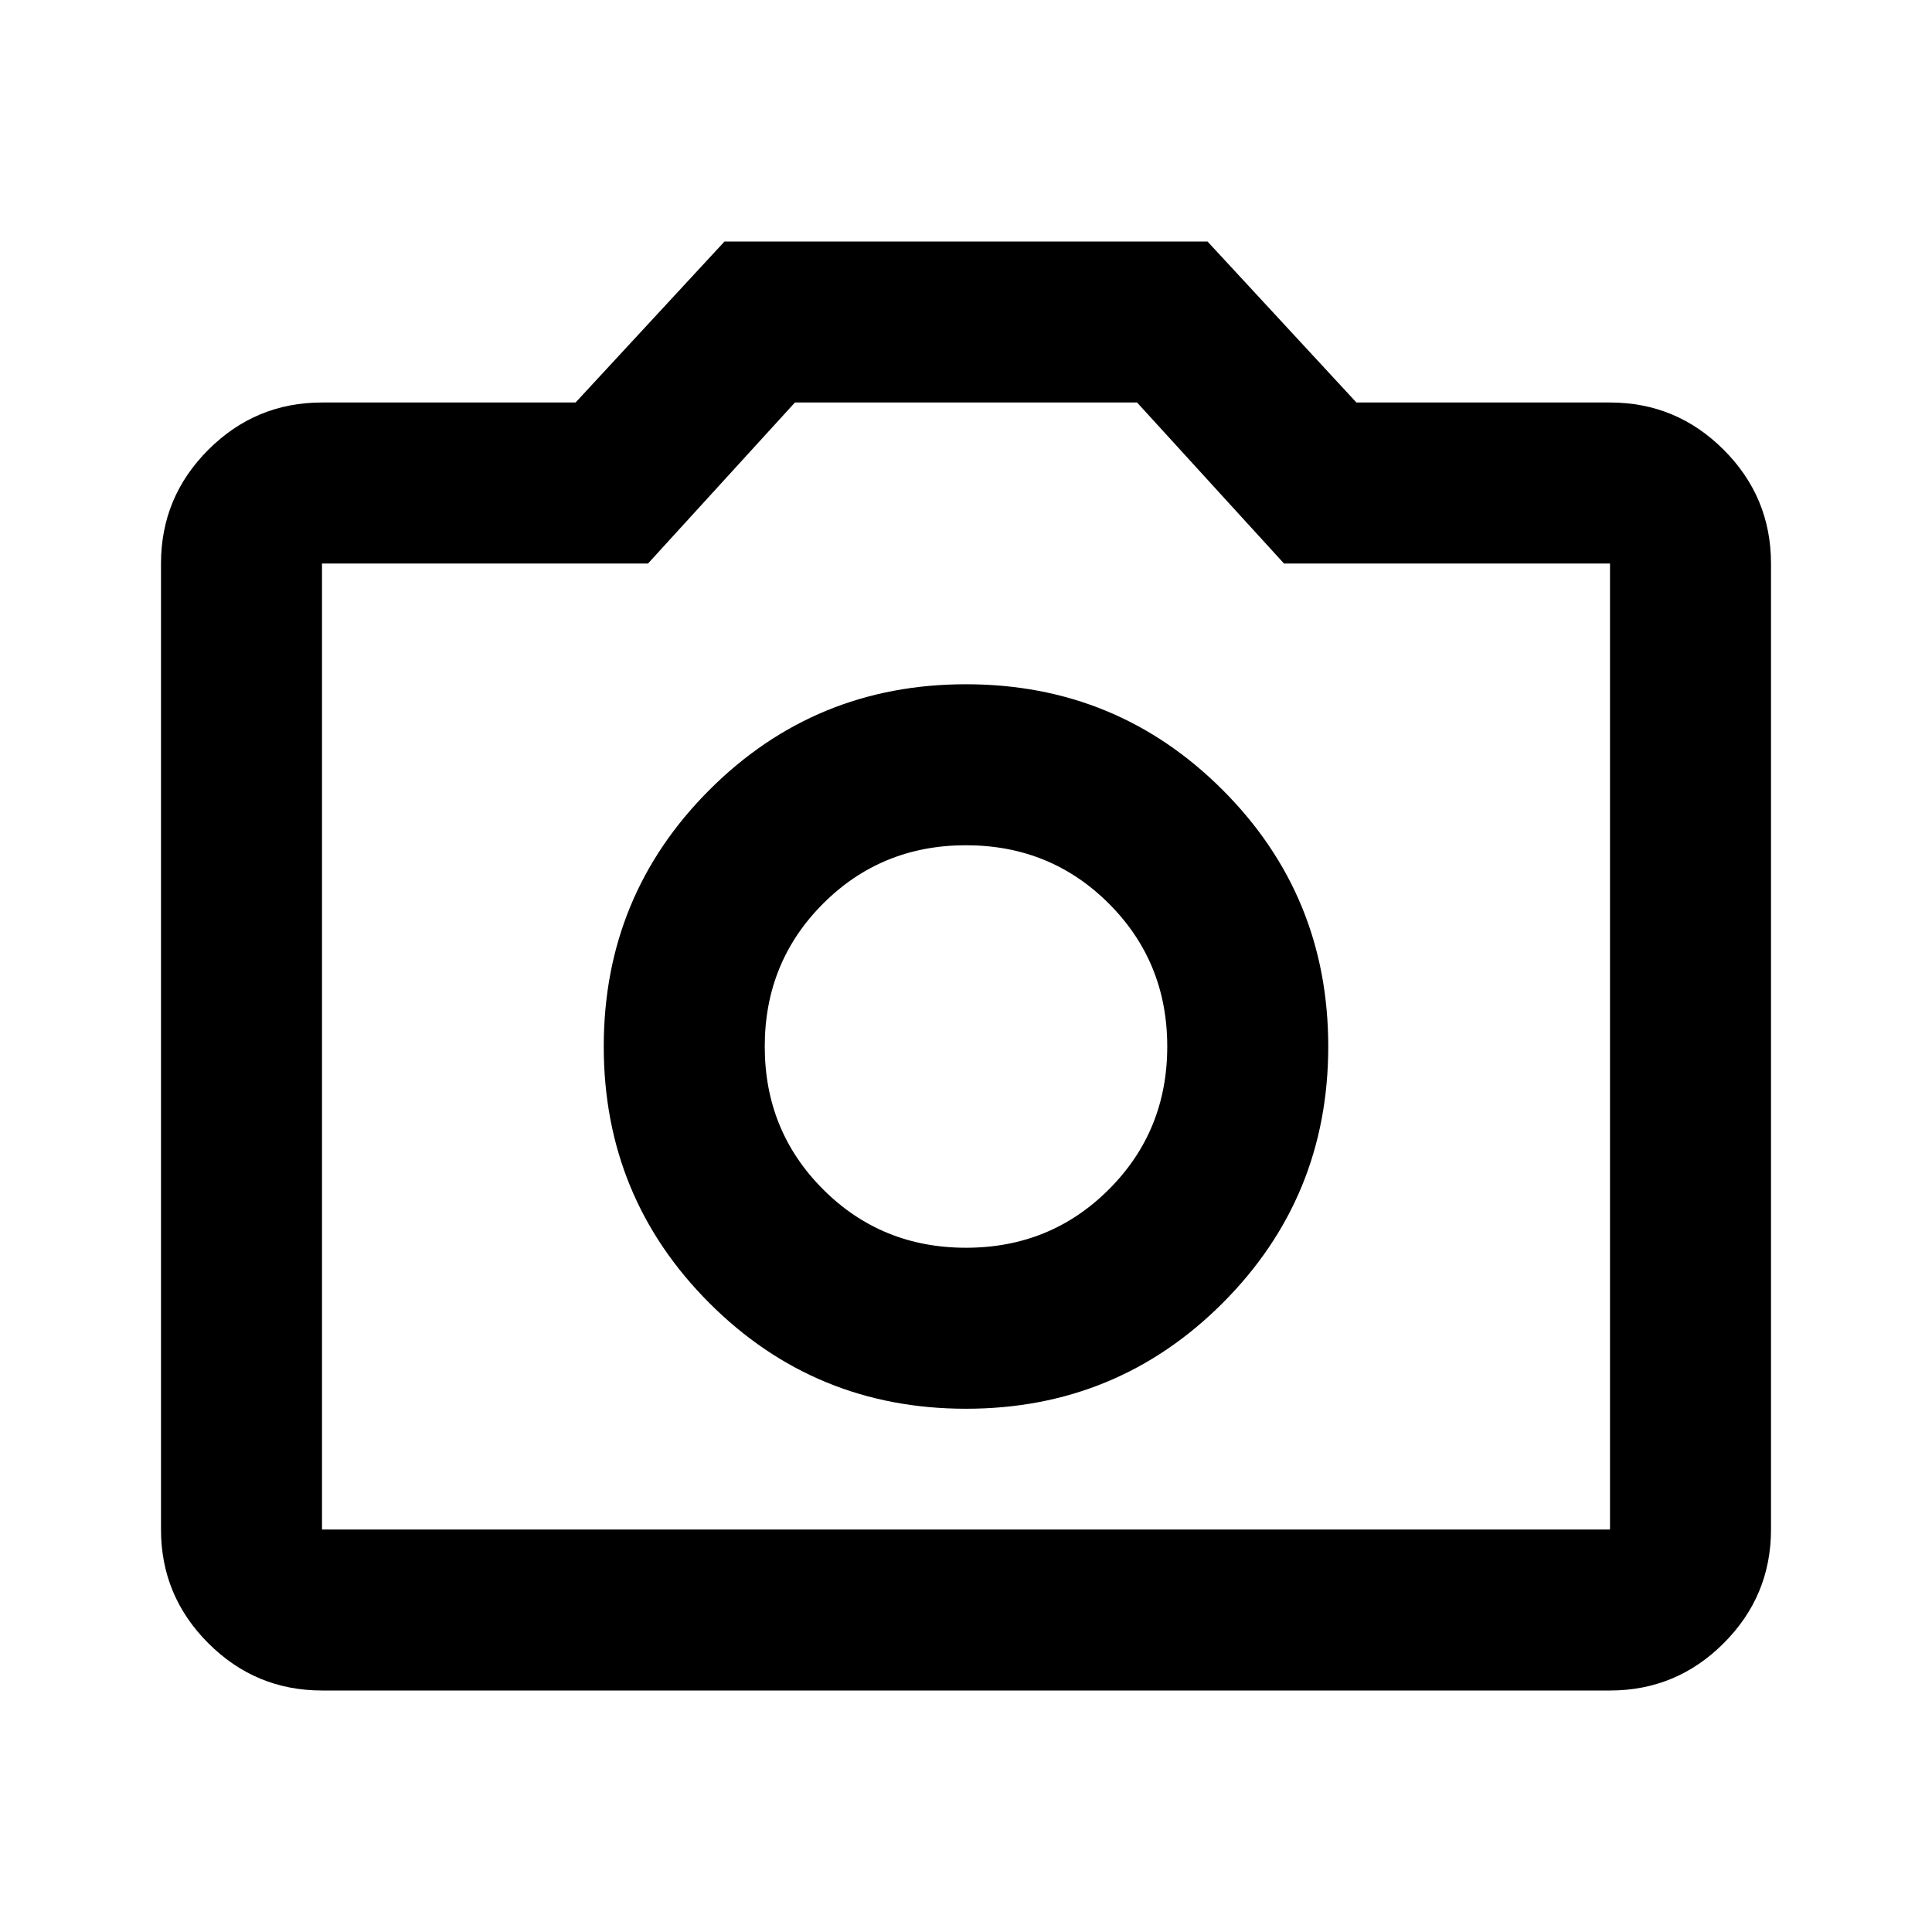
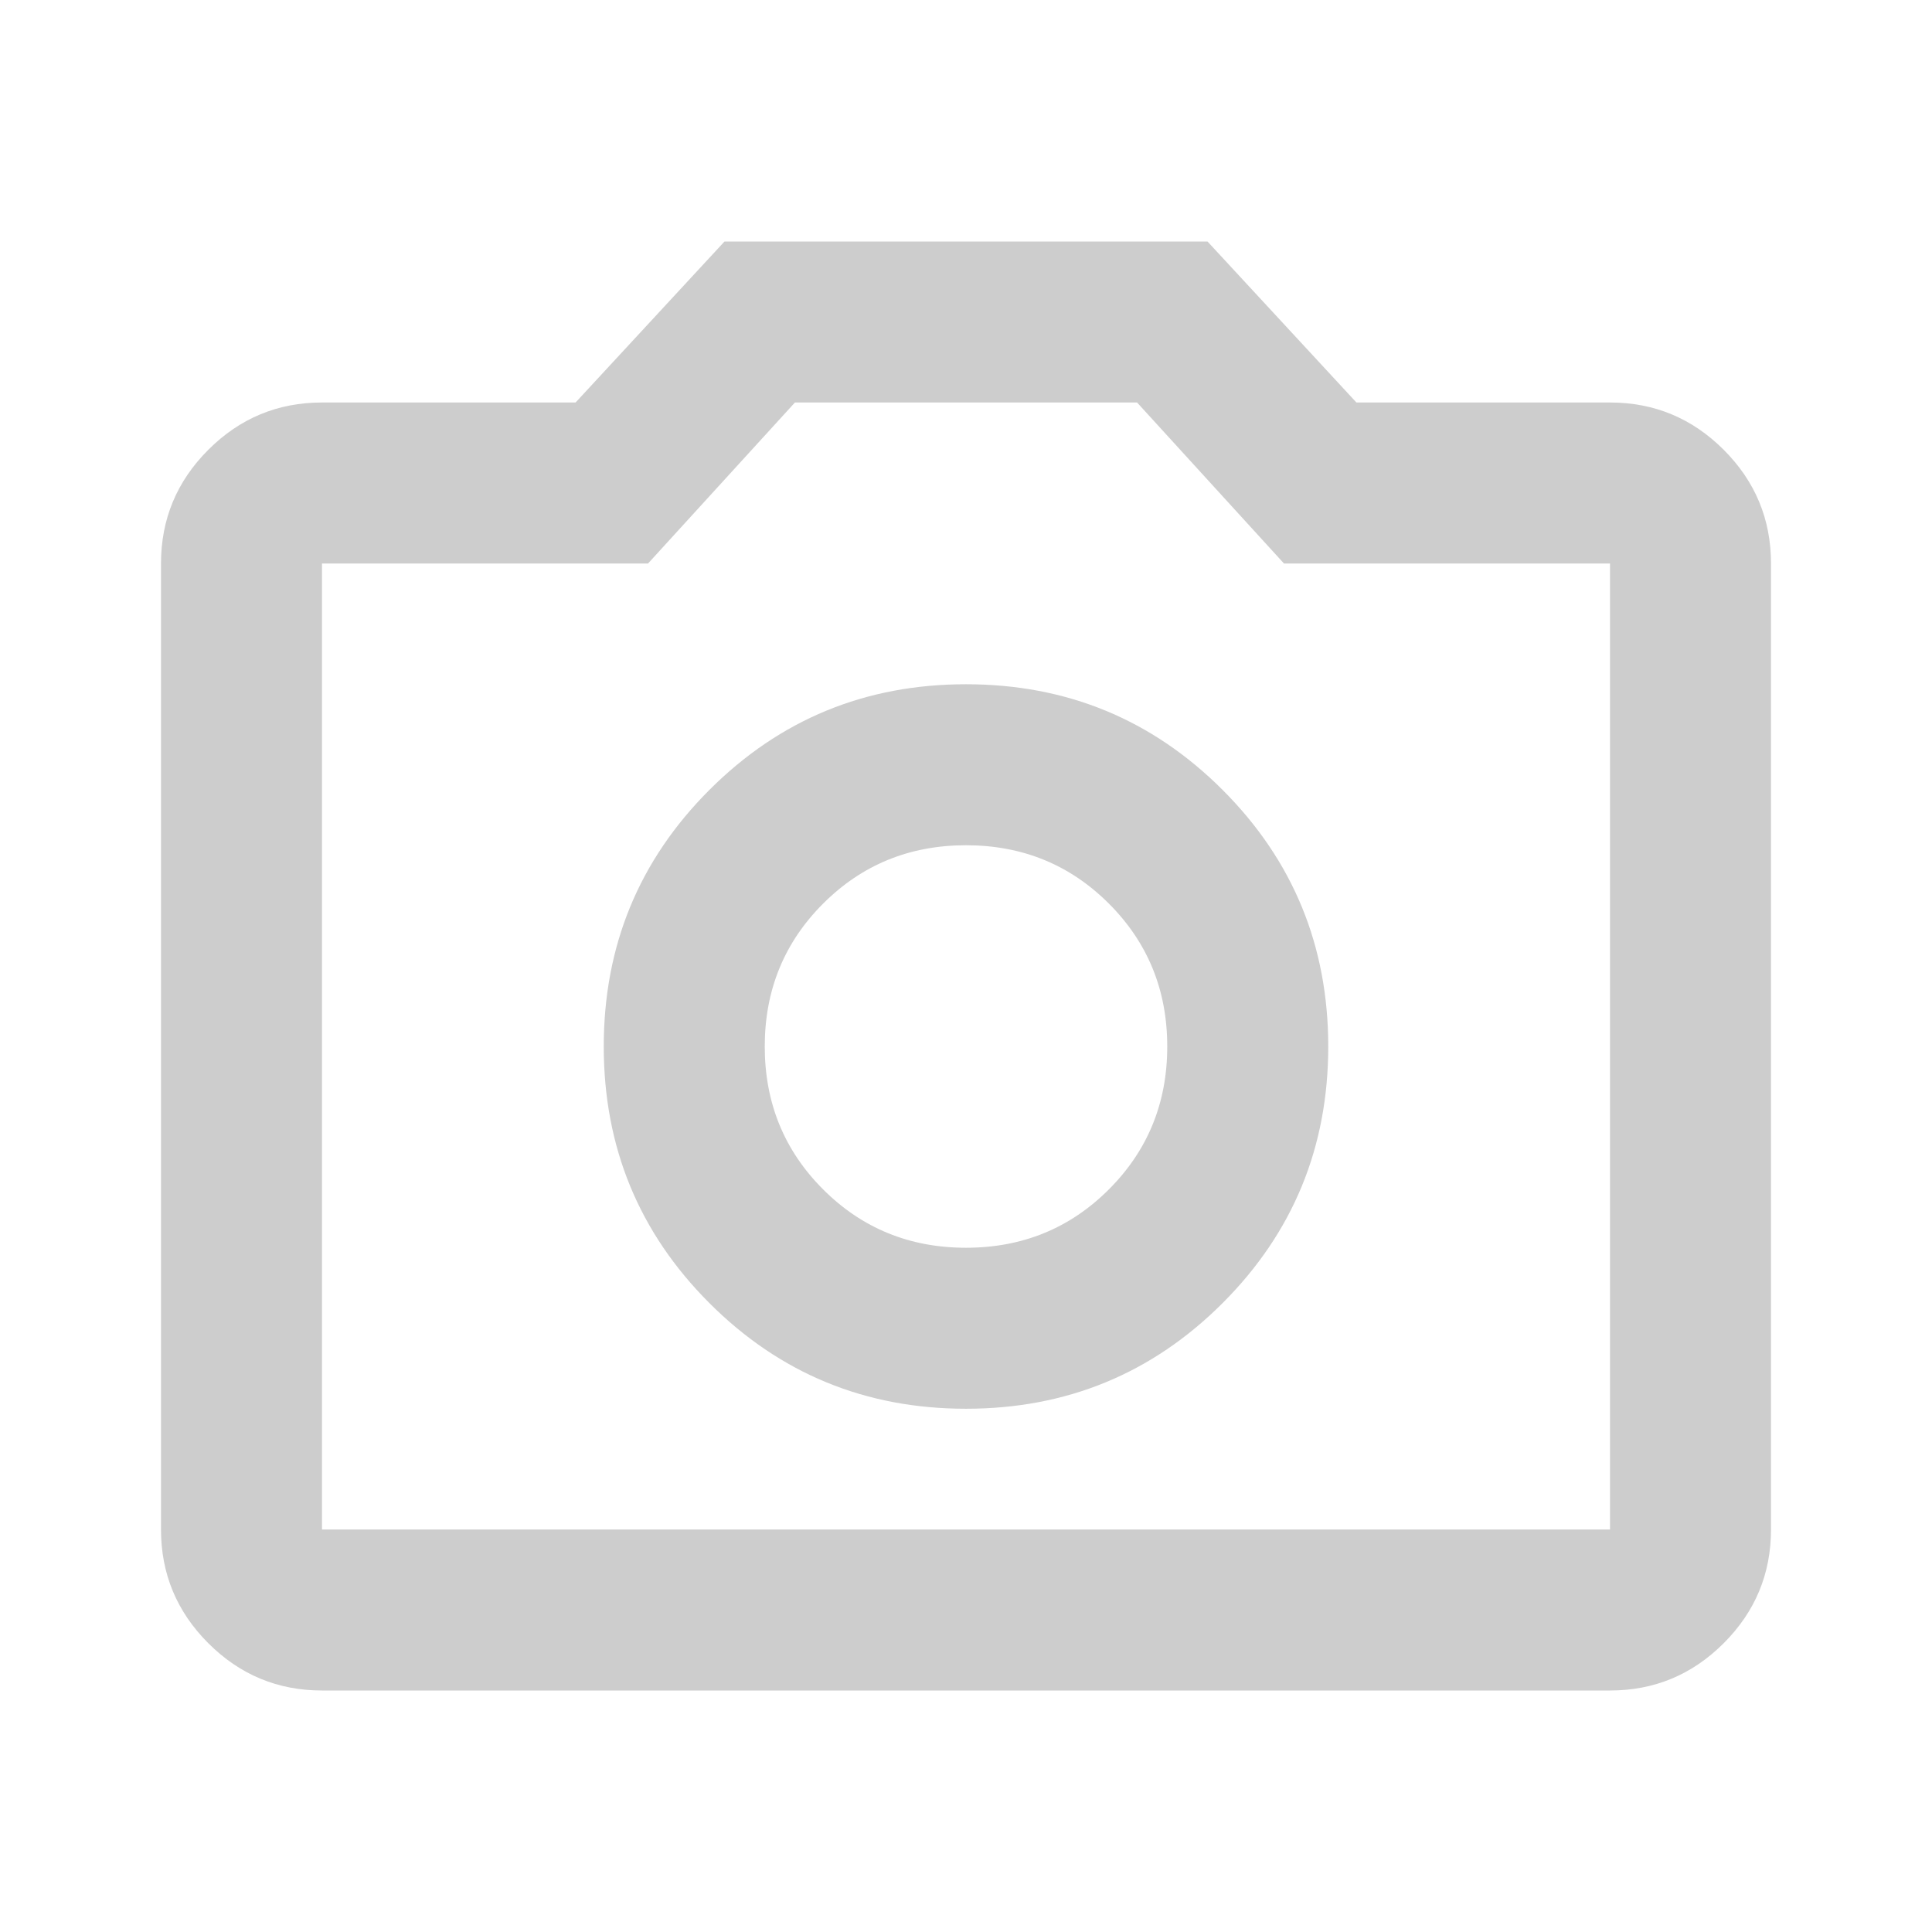
- <svg xmlns="http://www.w3.org/2000/svg" height="24px" viewBox="0 -960 960 960" width="24px" fill="#000000">
-   <path d="M480-260q75 0 127.5-52.5T660-440q0-75-52.5-127.5T480-620q-75 0-127.5 52.5T300-440q0 75 52.5 127.5T480-260Zm0-80q-42 0-71-29t-29-71q0-42 29-71t71-29q42 0 71 29t29 71q0 42-29 71t-71 29ZM160-120q-33 0-56.5-23.5T80-200v-480q0-33 23.5-56.5T160-760h126l74-80h240l74 80h126q33 0 56.5 23.5T880-680v480q0 33-23.5 56.5T800-120H160Zm0-80h640v-480H638l-73-80H395l-73 80H160v480Zm320-240Z" />
+ <svg xmlns="http://www.w3.org/2000/svg" height="24px" viewBox="0 -960 960 960" width="24px" fill="#EFEFEF">
+   <defs />
+   <path d="M480-260q75 0 127.5-52.5T660-440q0-75-52.5-127.5T480-620q-75 0-127.5 52.5T300-440q0 75 52.5 127.5T480-260Zm0-80q-42 0-71-29t-29-71q0-42 29-71t71-29q42 0 71 29t29 71q0 42-29 71t-71 29ZM160-120q-33 0-56.5-23.5T80-200v-480q0-33 23.5-56.5T160-760h126l74-80h240l74 80h126q33 0 56.5 23.5T880-680v480q0 33-23.5 56.5T800-120H160Zm0-80h640v-480H638l-73-80H395l-73 80H160v480Zm320-240Z" style="fill: rgba(0, 0, 0, 0.196);" />
</svg>
